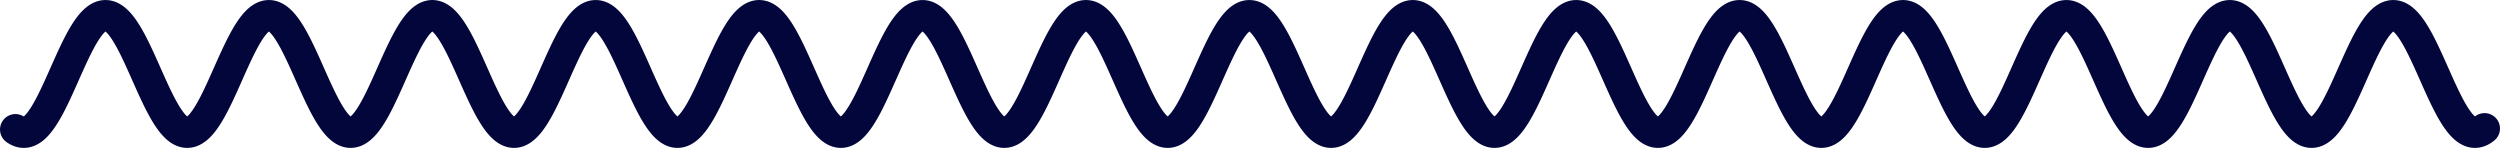
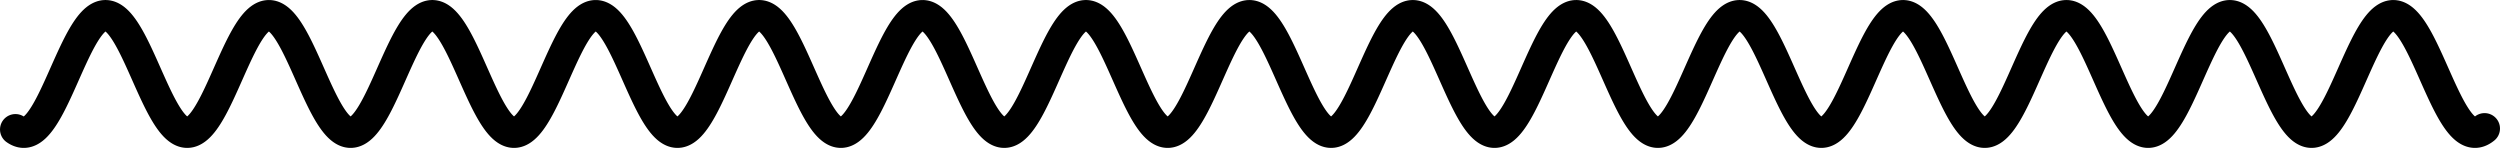
<svg xmlns="http://www.w3.org/2000/svg" version="1.1" viewBox="10.5 356.5 1538 91">
  <defs />
  <g>
-     <path fill="none" stroke="#02063B" paint-order="fill stroke markers" d=" M 20 436.163 L 21 436.806 L 22 437.312 L 23 437.681 L 24 437.91 L 25 437.999 L 26 437.947 L 27 437.755 L 28 437.423 L 29 436.954 L 30 436.347 L 31 435.607 L 32 434.735 L 33 433.735 L 34 432.612 L 35 431.368 L 36 430.011 L 37 428.543 L 38 426.973 L 39 425.304 L 40 423.545 L 41 421.702 L 42 419.781 L 43 417.791 L 44 415.74 L 45 413.635 L 46 411.484 L 47 409.296 L 48 407.08 L 49 404.844 L 50 402.597 L 51 400.348 L 52 398.105 L 53 395.877 L 54 393.673 L 55 391.502 L 56 389.372 L 57 387.291 L 58 385.267 L 59 383.309 L 60 381.424 L 61 379.619 L 62 377.901 L 63 376.278 L 64 374.755 L 65 373.339 L 66 372.034 L 67 370.846 L 68 369.78 L 69 368.84 L 70 368.03 L 71 367.352 L 72 366.809 L 73 366.404 L 74 366.137 L 75 366.011 L 76 366.025 L 77 366.18 L 78 366.475 L 79 366.908 L 80 367.479 L 81 368.184 L 82 369.021 L 83 369.987 L 84 371.078 L 85 372.29 L 86 373.618 L 87 375.057 L 88 376.601 L 89 378.244 L 90 379.979 L 91 381.801 L 92 383.702 L 93 385.674 L 94 387.71 L 95 389.802 L 96 391.941 L 97 394.12 L 98 396.329 L 99 398.561 L 100 400.806 L 101 403.055 L 102 405.301 L 103 407.533 L 104 409.744 L 105 411.925 L 106 414.067 L 107 416.162 L 108 418.202 L 109 420.178 L 110 422.083 L 111 423.91 L 112 425.652 L 113 427.301 L 114 428.851 L 115 430.296 L 116 431.631 L 117 432.85 L 118 433.949 L 119 434.923 L 120 435.768 L 121 436.481 L 122 437.06 L 123 437.502 L 124 437.806 L 125 437.969 L 126 437.992 L 127 437.875 L 128 437.617 L 129 437.22 L 130 436.686 L 131 436.016 L 132 435.214 L 133 434.282 L 134 433.223 L 135 432.043 L 136 430.746 L 137 429.336 L 138 427.819 L 139 426.202 L 140 424.49 L 141 422.69 L 142 420.81 L 143 418.856 L 144 416.836 L 145 414.759 L 146 412.631 L 147 410.462 L 148 408.26 L 149 406.034 L 150 403.791 L 151 401.542 L 152 399.295 L 153 397.058 L 154 394.84 L 155 392.65 L 156 390.497 L 157 388.389 L 158 386.334 L 159 384.34 L 160 382.415 L 161 380.567 L 162 378.802 L 163 377.128 L 164 375.551 L 165 374.077 L 166 372.712 L 167 371.462 L 168 370.331 L 169 369.324 L 170 368.444 L 171 367.695 L 172 367.08 L 173 366.602 L 174 366.261 L 175 366.061 L 176 366 L 177 366.081 L 178 366.301 L 179 366.661 L 180 367.159 L 181 367.793 L 182 368.56 L 183 369.459 L 184 370.484 L 185 371.632 L 186 372.899 L 187 374.279 L 188 375.768 L 189 377.359 L 190 379.047 L 191 380.824 L 192 382.683 L 193 384.619 L 194 386.622 L 195 388.685 L 196 390.8 L 197 392.959 L 198 395.153 L 199 397.373 L 200 399.612 L 201 401.861 L 202 404.109 L 203 406.35 L 204 408.574 L 205 410.771 L 206 412.935 L 207 415.056 L 208 417.126 L 209 419.137 L 210 421.081 L 211 422.95 L 212 424.738 L 213 426.437 L 214 428.04 L 215 429.542 L 216 430.936 L 217 432.217 L 218 433.381 L 219 434.421 L 220 435.335 L 221 436.119 L 222 436.77 L 223 437.285 L 224 437.662 L 225 437.9 L 226 437.997 L 227 437.954 L 228 437.771 L 229 437.448 L 230 436.987 L 231 436.389 L 232 435.656 L 233 434.792 L 234 433.801 L 235 432.685 L 236 431.449 L 237 430.098 L 238 428.637 L 239 427.073 L 240 425.41 L 241 423.656 L 242 421.818 L 243 419.902 L 244 417.916 L 245 415.868 L 246 413.766 L 247 411.618 L 248 409.433 L 249 407.218 L 250 404.983 L 251 402.737 L 252 400.487 L 253 398.244 L 254 396.015 L 255 393.809 L 256 391.635 L 257 389.502 L 258 387.418 L 259 385.391 L 260 383.428 L 261 381.538 L 262 379.728 L 263 378.005 L 264 376.376 L 265 374.846 L 266 373.423 L 267 372.111 L 268 370.916 L 269 369.843 L 270 368.895 L 271 368.076 L 272 367.39 L 273 366.839 L 274 366.425 L 275 366.15 L 276 366.015 L 277 366.02 L 278 366.167 L 279 366.453 L 280 366.877 L 281 367.439 L 282 368.136 L 283 368.966 L 284 369.924 L 285 371.007 L 286 372.212 L 287 373.533 L 288 374.964 L 289 376.502 L 290 378.139 L 291 379.869 L 292 381.686 L 293 383.582 L 294 385.55 L 295 387.582 L 296 389.671 L 297 391.807 L 298 393.984 L 299 396.191 L 300 398.422 L 301 400.666 L 302 402.916 L 303 405.162 L 304 407.396 L 305 409.608 L 306 411.791 L 307 413.936 L 308 416.034 L 309 418.077 L 310 420.058 L 311 421.967 L 312 423.799 L 313 425.546 L 314 427.201 L 315 428.758 L 316 430.21 L 317 431.552 L 318 432.778 L 319 433.884 L 320 434.866 L 321 435.719 L 322 436.441 L 323 437.028 L 324 437.479 L 325 437.791 L 326 437.963 L 327 437.995 L 328 437.886 L 329 437.637 L 330 437.249 L 331 436.723 L 332 436.062 L 333 435.267 L 334 434.343 L 335 433.292 L 336 432.12 L 337 430.829 L 338 429.426 L 339 427.916 L 340 426.305 L 341 424.599 L 342 422.804 L 343 420.929 L 344 418.979 L 345 416.963 L 346 414.889 L 347 412.764 L 348 410.597 L 349 408.397 L 350 406.172 L 351 403.93 L 352 401.681 L 353 399.434 L 354 397.196 L 355 394.977 L 356 392.785 L 357 390.629 L 358 388.518 L 359 386.46 L 360 384.462 L 361 382.532 L 362 380.679 L 363 378.909 L 364 377.229 L 365 375.646 L 366 374.165 L 367 372.794 L 368 371.536 L 369 370.397 L 370 369.382 L 371 368.494 L 372 367.737 L 373 367.114 L 374 366.627 L 375 366.278 L 376 366.069 L 377 366 L 378 366.072 L 379 366.283 L 380 366.635 L 381 367.124 L 382 367.75 L 383 368.509 L 384 369.399 L 385 370.417 L 386 371.557 L 387 372.817 L 388 374.191 L 389 375.673 L 390 377.258 L 391 378.939 L 392 380.711 L 393 382.566 L 394 384.497 L 395 386.496 L 396 388.555 L 397 390.667 L 398 392.824 L 399 395.016 L 400 397.235 L 401 399.473 L 402 401.721 L 403 403.97 L 404 406.212 L 405 408.437 L 406 410.636 L 407 412.802 L 408 414.926 L 409 416.999 L 410 419.014 L 411 420.963 L 412 422.837 L 413 424.63 L 414 426.334 L 415 427.944 L 416 429.452 L 417 430.853 L 418 432.141 L 419 433.312 L 420 434.36 L 421 435.283 L 422 436.075 L 423 436.734 L 424 437.257 L 425 437.643 L 426 437.889 L 427 437.995 L 428 437.961 L 429 437.787 L 430 437.472 L 431 437.019 L 432 436.43 L 433 435.705 L 434 434.85 L 435 433.866 L 436 432.757 L 437 431.529 L 438 430.185 L 439 428.731 L 440 427.173 L 441 425.516 L 442 423.768 L 443 421.934 L 444 420.023 L 445 418.041 L 446 415.997 L 447 413.898 L 448 411.753 L 449 409.569 L 450 407.356 L 451 405.122 L 452 402.876 L 453 400.626 L 454 398.382 L 455 396.152 L 456 393.945 L 457 391.769 L 458 389.633 L 459 387.546 L 460 385.514 L 461 383.548 L 462 381.653 L 463 379.838 L 464 378.109 L 465 376.474 L 466 374.938 L 467 373.508 L 468 372.189 L 469 370.987 L 470 369.906 L 471 368.95 L 472 368.123 L 473 367.428 L 474 366.869 L 475 366.446 L 476 366.163 L 477 366.019 L 478 366.016 L 479 366.153 L 480 366.431 L 481 366.847 L 482 367.401 L 483 368.089 L 484 368.91 L 485 369.861 L 486 370.937 L 487 372.134 L 488 373.447 L 489 374.873 L 490 376.404 L 491 378.035 L 492 379.76 L 493 381.571 L 494 383.463 L 495 385.426 L 496 387.455 L 497 389.54 L 498 391.674 L 499 393.848 L 500 396.054 L 501 398.283 L 502 400.527 L 503 402.777 L 504 405.023 L 505 407.258 L 506 409.472 L 507 411.657 L 508 413.804 L 509 415.905 L 510 417.952 L 511 419.937 L 512 421.851 L 513 423.688 L 514 425.441 L 515 427.102 L 516 428.664 L 517 430.123 L 518 431.472 L 519 432.705 L 520 433.819 L 521 434.809 L 522 435.67 L 523 436.4 L 524 436.996 L 525 437.455 L 526 437.776 L 527 437.956 L 528 437.997 L 529 437.897 L 530 437.656 L 531 437.277 L 532 436.76 L 533 436.106 L 534 435.32 L 535 434.404 L 536 433.361 L 537 432.196 L 538 430.912 L 539 429.516 L 540 428.013 L 541 426.407 L 542 424.707 L 543 422.918 L 544 421.047 L 545 419.102 L 546 417.09 L 547 415.019 L 548 412.897 L 549 410.733 L 550 408.534 L 551 406.31 L 552 404.07 L 553 401.821 L 554 399.573 L 555 397.334 L 556 395.113 L 557 392.92 L 558 390.762 L 559 388.648 L 560 386.585 L 561 384.584 L 562 382.65 L 563 380.791 L 564 379.016 L 565 377.33 L 566 375.741 L 567 374.254 L 568 372.875 L 569 371.611 L 570 370.464 L 571 369.441 L 572 368.546 L 573 367.78 L 574 367.149 L 575 366.653 L 576 366.296 L 577 366.078 L 578 366 L 579 366.063 L 580 366.266 L 581 366.609 L 582 367.09 L 583 367.707 L 584 368.458 L 585 369.34 L 586 370.35 L 587 371.483 L 588 372.736 L 589 374.102 L 590 375.578 L 591 377.157 L 592 378.833 L 593 380.599 L 594 382.449 L 595 384.375 L 596 386.37 L 597 388.426 L 598 390.535 L 599 392.689 L 600 394.879 L 601 397.097 L 602 399.334 L 603 401.582 L 604 403.831 L 605 406.073 L 606 408.299 L 607 410.501 L 608 412.669 L 609 414.796 L 610 416.873 L 611 418.891 L 612 420.844 L 613 422.723 L 614 424.521 L 615 426.231 L 616 427.847 L 617 429.362 L 618 430.77 L 619 432.065 L 620 433.243 L 621 434.299 L 622 435.229 L 623 436.029 L 624 436.697 L 625 437.228 L 626 437.623 L 627 437.878 L 628 437.993 L 629 437.967 L 630 437.801 L 631 437.496 L 632 437.051 L 633 436.47 L 634 435.754 L 635 434.906 L 636 433.93 L 637 432.829 L 638 431.608 L 639 430.271 L 640 428.824 L 641 427.272 L 642 425.621 L 643 423.878 L 644 422.05 L 645 420.143 L 646 418.166 L 647 416.125 L 648 414.029 L 649 411.887 L 650 409.705 L 651 407.494 L 652 405.261 L 653 403.015 L 654 400.766 L 655 398.521 L 656 396.29 L 657 394.081 L 658 391.903 L 659 389.764 L 660 387.673 L 661 385.638 L 662 383.668 L 663 381.768 L 664 379.948 L 665 378.214 L 666 376.572 L 667 375.03 L 668 373.593 L 669 372.268 L 670 371.058 L 671 369.969 L 672 369.005 L 673 368.17 L 674 367.467 L 675 366.899 L 676 366.468 L 677 366.176 L 678 366.024 L 679 366.012 L 680 366.141 L 681 366.41 L 682 366.817 L 683 367.362 L 684 368.043 L 685 368.856 L 686 369.798 L 687 370.866 L 688 372.056 L 689 373.363 L 690 374.781 L 691 376.306 L 692 377.931 L 693 379.65 L 694 381.457 L 695 383.343 L 696 385.303 L 697 387.327 L 698 389.409 L 699 391.54 L 700 393.712 L 701 395.917 L 702 398.145 L 703 400.388 L 704 402.637 L 705 404.884 L 706 407.12 L 707 409.336 L 708 411.523 L 709 413.672 L 710 415.777 L 711 417.827 L 712 419.816 L 713 421.735 L 714 423.577 L 715 425.335 L 716 427.001 L 717 428.57 L 718 430.036 L 719 431.392 L 720 432.633 L 721 433.754 L 722 434.751 L 723 435.621 L 724 436.359 L 725 436.963 L 726 437.431 L 727 437.76 L 728 437.949 L 729 437.998 L 730 437.907 L 731 437.675 L 732 437.304 L 733 436.796 L 734 436.151 L 735 435.373 L 736 434.464 L 737 433.429 L 738 432.271 L 739 430.995 L 740 429.606 L 741 428.109 L 742 426.51 L 743 424.815 L 744 423.031 L 745 421.165 L 746 419.224 L 747 417.216 L 748 415.149 L 749 413.03 L 750 410.868 L 751 408.671 L 752 406.449 L 753 404.209 L 754 401.96 L 755 399.712 L 756 397.472 L 757 395.25 L 758 393.055 L 759 390.894 L 760 388.777 L 761 386.711 L 762 384.706 L 763 382.767 L 764 380.904 L 765 379.123 L 766 377.432 L 767 375.836 L 768 374.343 L 769 372.957 L 770 371.685 L 771 370.532 L 772 369.501 L 773 368.597 L 774 367.824 L 775 367.184 L 776 366.68 L 777 366.314 L 778 366.087 L 779 366.001 L 780 366.055 L 781 366.25 L 782 366.584 L 783 367.056 L 784 367.665 L 785 368.408 L 786 369.282 L 787 370.284 L 788 371.41 L 789 372.655 L 790 374.014 L 791 375.484 L 792 377.056 L 793 378.726 L 794 380.487 L 795 382.332 L 796 384.254 L 797 386.245 L 798 388.297 L 799 390.403 L 800 392.555 L 801 394.743 L 802 396.959 L 803 399.195 L 804 401.443 L 805 403.692 L 806 405.935 L 807 408.162 L 808 410.365 L 809 412.536 L 810 414.666 L 811 416.746 L 812 418.768 L 813 420.725 L 814 422.609 L 815 424.412 L 816 426.128 L 817 427.75 L 818 429.271 L 819 430.686 L 820 431.988 L 821 433.174 L 822 434.237 L 823 435.175 L 824 435.984 L 825 436.659 L 826 437.199 L 827 437.602 L 828 437.866 L 829 437.99 L 830 437.973 L 831 437.816 L 832 437.519 L 833 437.083 L 834 436.51 L 835 435.802 L 836 434.963 L 837 433.994 L 838 432.901 L 839 431.687 L 840 430.357 L 841 428.917 L 842 427.371 L 843 425.726 L 844 423.989 L 845 422.166 L 846 420.264 L 847 418.29 L 848 416.253 L 849 414.161 L 850 412.021 L 851 409.841 L 852 407.631 L 853 405.4 L 854 403.155 L 855 400.905 L 856 398.66 L 857 396.427 L 858 394.217 L 859 392.036 L 860 389.895 L 861 387.801 L 862 385.763 L 863 383.788 L 864 381.884 L 865 380.058 L 866 378.318 L 867 376.671 L 868 375.123 L 869 373.679 L 870 372.346 L 871 371.129 L 872 370.033 L 873 369.061 L 874 368.218 L 875 367.507 L 876 366.931 L 877 366.491 L 878 366.19 L 879 366.029 L 880 366.009 L 881 366.129 L 882 366.389 L 883 366.788 L 884 367.325 L 885 367.997 L 886 368.802 L 887 369.736 L 888 370.797 L 889 371.979 L 890 373.279 L 891 374.69 L 892 376.209 L 893 377.828 L 894 379.541 L 895 381.342 L 896 383.224 L 897 385.179 L 898 387.2 L 899 389.279 L 900 391.407 L 901 393.577 L 902 395.779 L 903 398.006 L 904 400.249 L 905 402.498 L 906 404.745 L 907 406.982 L 908 409.199 L 909 411.388 L 910 413.541 L 911 415.648 L 912 417.702 L 913 419.695 L 914 421.618 L 915 423.465 L 916 425.228 L 917 426.901 L 918 428.476 L 919 429.948 L 920 431.311 L 921 432.559 L 922 433.688 L 923 434.693 L 924 435.571 L 925 436.317 L 926 436.93 L 927 437.406 L 928 437.743 L 929 437.942 L 930 437.999 L 931 437.917 L 932 437.694 L 933 437.331 L 934 436.831 L 935 436.195 L 936 435.425 L 937 434.524 L 938 433.497 L 939 432.347 L 940 431.078 L 941 429.695 L 942 428.205 L 943 426.612 L 944 424.923 L 945 423.144 L 946 421.283 L 947 419.346 L 948 417.342 L 949 415.278 L 950 413.162 L 951 411.003 L 952 408.808 L 953 406.587 L 954 404.348 L 955 402.099 L 956 399.851 L 957 397.61 L 958 395.387 L 959 393.19 L 960 391.027 L 961 388.907 L 962 386.838 L 963 384.828 L 964 382.885 L 965 381.017 L 966 379.231 L 967 377.534 L 968 375.932 L 969 374.432 L 970 373.04 L 971 371.761 L 972 370.6 L 973 369.561 L 974 368.65 L 975 367.868 L 976 367.22 L 977 366.707 L 978 366.333 L 979 366.097 L 980 366.002 L 981 366.048 L 982 366.233 L 983 366.559 L 984 367.023 L 985 367.623 L 986 368.358 L 987 369.224 L 988 370.218 L 989 371.336 L 990 372.574 L 991 373.927 L 992 375.389 L 993 376.956 L 994 378.62 L 995 380.375 L 996 382.215 L 997 384.133 L 998 386.119 L 999 388.168 L 1000 390.271 L 1001 392.42 L 1002 394.606 L 1003 396.821 L 1004 399.057 L 1005 401.303 L 1006 403.553 L 1007 405.796 L 1008 408.025 L 1009 410.23 L 1010 412.403 L 1011 414.535 L 1012 416.618 L 1013 418.645 L 1014 420.606 L 1015 422.495 L 1016 424.303 L 1017 426.025 L 1018 427.652 L 1019 429.18 L 1020 430.601 L 1021 431.911 L 1022 433.104 L 1023 434.175 L 1024 435.121 L 1025 435.937 L 1026 436.621 L 1027 437.17 L 1028 437.581 L 1029 437.854 L 1030 437.986 L 1031 437.978 L 1032 437.83 L 1033 437.541 L 1034 437.114 L 1035 436.549 L 1036 435.85 L 1037 435.018 L 1038 434.058 L 1039 432.972 L 1040 431.766 L 1041 430.443 L 1042 429.009 L 1043 427.47 L 1044 425.831 L 1045 424.099 L 1046 422.281 L 1047 420.384 L 1048 418.414 L 1049 416.381 L 1050 414.292 L 1051 412.154 L 1052 409.977 L 1053 407.769 L 1054 405.538 L 1055 403.294 L 1056 401.044 L 1057 398.798 L 1058 396.565 L 1059 394.353 L 1060 392.17 L 1061 390.027 L 1062 387.929 L 1063 385.887 L 1064 383.908 L 1065 381.999 L 1066 380.169 L 1067 378.423 L 1068 376.77 L 1069 375.216 L 1070 373.765 L 1071 372.426 L 1072 371.201 L 1073 370.097 L 1074 369.118 L 1075 368.267 L 1076 367.547 L 1077 366.962 L 1078 366.514 L 1079 366.205 L 1080 366.035 L 1081 366.006 L 1082 366.117 L 1083 366.369 L 1084 366.759 L 1085 367.288 L 1086 367.951 L 1087 368.748 L 1088 369.675 L 1089 370.727 L 1090 371.902 L 1091 373.195 L 1092 374.6 L 1093 376.112 L 1094 377.725 L 1095 379.432 L 1096 381.228 L 1097 383.105 L 1098 385.056 L 1099 387.073 L 1100 389.149 L 1101 391.274 L 1102 393.441 L 1103 395.642 L 1104 397.868 L 1105 400.109 L 1106 402.359 L 1107 404.606 L 1108 406.844 L 1109 409.063 L 1110 411.254 L 1111 413.408 L 1112 415.519 L 1113 417.576 L 1114 419.573 L 1115 421.501 L 1116 423.353 L 1117 425.122 L 1118 426.8 L 1119 428.382 L 1120 429.86 L 1121 431.23 L 1122 432.485 L 1123 433.622 L 1124 434.635 L 1125 435.52 L 1126 436.275 L 1127 436.896 L 1128 437.38 L 1129 437.727 L 1130 437.933 L 1131 438 L 1132 437.926 L 1133 437.712 L 1134 437.358 L 1135 436.866 L 1136 436.238 L 1137 435.476 L 1138 434.584 L 1139 433.564 L 1140 432.421 L 1141 431.16 L 1142 429.784 L 1143 428.3 L 1144 426.713 L 1145 425.03 L 1146 423.257 L 1147 421.4 L 1148 419.468 L 1149 417.468 L 1150 415.408 L 1151 413.295 L 1152 411.138 L 1153 408.945 L 1154 406.725 L 1155 404.487 L 1156 402.239 L 1157 399.99 L 1158 397.749 L 1159 395.524 L 1160 393.325 L 1161 391.16 L 1162 389.037 L 1163 386.964 L 1164 384.951 L 1165 383.003 L 1166 381.131 L 1167 379.339 L 1168 377.636 L 1169 376.028 L 1170 374.522 L 1171 373.123 L 1172 371.837 L 1173 370.668 L 1174 369.622 L 1175 368.702 L 1176 367.913 L 1177 367.256 L 1178 366.735 L 1179 366.352 L 1180 366.108 L 1181 366.004 L 1182 366.041 L 1183 366.218 L 1184 366.535 L 1185 366.99 L 1186 367.582 L 1187 368.309 L 1188 369.167 L 1189 370.153 L 1190 371.264 L 1191 372.494 L 1192 373.84 L 1193 375.296 L 1194 376.856 L 1195 378.514 L 1196 380.264 L 1197 382.099 L 1198 384.012 L 1199 385.995 L 1200 388.04 L 1201 390.14 L 1202 392.286 L 1203 394.47 L 1204 396.683 L 1205 398.918 L 1206 401.164 L 1207 403.414 L 1208 405.658 L 1209 407.887 L 1210 410.094 L 1211 412.269 L 1212 414.404 L 1213 416.491 L 1214 418.521 L 1215 420.487 L 1216 422.38 L 1217 424.194 L 1218 425.921 L 1219 427.554 L 1220 429.088 L 1221 430.516 L 1222 431.833 L 1223 433.033 L 1224 434.112 L 1225 435.066 L 1226 435.891 L 1227 436.583 L 1228 437.14 L 1229 437.56 L 1230 437.841 L 1231 437.982 L 1232 437.983 L 1233 437.843 L 1234 437.563 L 1235 437.144 L 1236 436.588 L 1237 435.897 L 1238 435.074 L 1239 434.121 L 1240 433.043 L 1241 431.844 L 1242 430.528 L 1243 429.101 L 1244 427.568 L 1245 425.935 L 1246 424.209 L 1247 422.396 L 1248 420.503 L 1249 418.538 L 1250 416.509 L 1251 414.423 L 1252 412.288 L 1253 410.113 L 1254 407.907 L 1255 405.677 L 1256 403.433 L 1257 401.183 L 1258 398.937 L 1259 396.703 L 1260 394.489 L 1261 392.305 L 1262 390.158 L 1263 388.058 L 1264 386.012 L 1265 384.029 L 1266 382.115 L 1267 380.28 L 1268 378.529 L 1269 376.87 L 1270 375.309 L 1271 373.852 L 1272 372.505 L 1273 371.274 L 1274 370.162 L 1275 369.175 L 1276 368.315 L 1277 367.588 L 1278 366.995 L 1279 366.538 L 1280 366.22 L 1281 366.042 L 1282 366.004 L 1283 366.106 L 1284 366.349 L 1285 366.731 L 1286 367.251 L 1287 367.906 L 1288 368.695 L 1289 369.614 L 1290 370.659 L 1291 371.826 L 1292 373.111 L 1293 374.51 L 1294 376.015 L 1295 377.622 L 1296 379.324 L 1297 381.115 L 1298 382.987 L 1299 384.933 L 1300 386.947 L 1301 389.018 L 1302 391.141 L 1303 393.306 L 1304 395.505 L 1305 397.729 L 1306 399.97 L 1307 402.219 L 1308 404.467 L 1309 406.706 L 1310 408.926 L 1311 411.119 L 1312 413.276 L 1313 415.39 L 1314 417.451 L 1315 419.451 L 1316 421.384 L 1317 423.241 L 1318 425.015 L 1319 426.699 L 1320 428.287 L 1321 429.772 L 1322 431.148 L 1323 432.411 L 1324 433.555 L 1325 434.576 L 1326 435.469 L 1327 436.232 L 1328 436.861 L 1329 437.354 L 1330 437.709 L 1331 437.925 L 1332 438 L 1333 437.935 L 1334 437.729 L 1335 437.384 L 1336 436.9 L 1337 436.281 L 1338 435.527 L 1339 434.643 L 1340 433.631 L 1341 432.496 L 1342 431.241 L 1343 429.872 L 1344 428.395 L 1345 426.814 L 1346 425.137 L 1347 423.369 L 1348 421.518 L 1349 419.59 L 1350 417.594 L 1351 415.537 L 1352 413.427 L 1353 411.272 L 1354 409.082 L 1355 406.863 L 1356 404.626 L 1357 402.378 L 1358 400.129 L 1359 397.887 L 1360 395.661 L 1361 393.46 L 1362 391.293 L 1363 389.167 L 1364 387.091 L 1365 385.073 L 1366 383.122 L 1367 381.244 L 1368 379.448 L 1369 377.739 L 1370 376.125 L 1371 374.612 L 1372 373.206 L 1373 371.913 L 1374 370.737 L 1375 369.683 L 1376 368.755 L 1377 367.958 L 1378 367.293 L 1379 366.763 L 1380 366.372 L 1381 366.119 L 1382 366.006 L 1383 366.034 L 1384 366.203 L 1385 366.511 L 1386 366.958 L 1387 367.542 L 1388 368.26 L 1389 369.11 L 1390 370.088 L 1391 371.191 L 1392 372.415 L 1393 373.753 L 1394 375.203 L 1395 376.756 L 1396 378.409 L 1397 380.153 L 1398 381.983 L 1399 383.891 L 1400 385.87 L 1401 387.912 L 1402 390.008 L 1403 392.152 L 1404 394.334 L 1405 396.546 L 1406 398.779 L 1407 401.025 L 1408 403.274 L 1409 405.519 L 1410 407.75 L 1411 409.958 L 1412 412.136 L 1413 414.273 L 1414 416.363 L 1415 418.397 L 1416 420.367 L 1417 422.265 L 1418 424.084 L 1419 425.816 L 1420 427.456 L 1421 428.996 L 1422 430.431 L 1423 431.755 L 1424 432.962 L 1425 434.049 L 1426 435.011 L 1427 435.843 L 1428 436.544 L 1429 437.109 L 1430 437.538 L 1431 437.828 L 1432 437.977 L 1433 437.987 L 1434 437.856 L 1435 437.584 L 1436 437.174 L 1437 436.627 L 1438 435.944 L 1439 435.129 L 1440 434.184 L 1441 433.114 L 1442 431.922 L 1443 430.613 L 1444 429.193 L 1445 427.666 L 1446 426.039 L 1447 424.318 L 1448 422.511 L 1449 420.623 L 1450 418.662 L 1451 416.636 L 1452 414.553 L 1453 412.421 L 1454 410.249 L 1455 408.044 L 1456 405.816 L 1457 403.572 L 1458 401.323 L 1459 399.076 L 1460 396.841 L 1461 394.625 L 1462 392.439 L 1463 390.29 L 1464 388.186 L 1465 386.137 L 1466 384.149 L 1467 382.232 L 1468 380.391 L 1469 378.635 L 1470 376.97 L 1471 375.403 L 1472 373.939 L 1473 372.585 L 1474 371.346 L 1475 370.227 L 1476 369.232 L 1477 368.365 L 1478 367.629 L 1479 367.027 L 1480 366.562 L 1481 366.236 L 1482 366.049 L 1483 366.002 L 1484 366.096 L 1485 366.33 L 1486 366.703 L 1487 367.215 L 1488 367.862 L 1489 368.642 L 1490 369.553 L 1491 370.59 L 1492 371.75 L 1493 373.028 L 1494 374.42 L 1495 375.919 L 1496 377.52 L 1497 379.216 L 1498 381.001 L 1499 382.869 L 1500 384.811 L 1501 386.82 L 1502 388.889 L 1503 391.008 L 1504 393.171 L 1505 395.368 L 1506 397.591 L 1507 399.831 L 1508 402.08 L 1509 404.328 L 1510 406.568 L 1511 408.789 L 1512 410.984 L 1513 413.144 L 1514 415.26 L 1515 417.325 L 1516 419.329 L 1517 421.266 L 1518 423.128 L 1519 424.908 L 1520 426.597 L 1521 428.191 L 1522 429.683 L 1523 431.066 L 1524 432.336 L 1525 433.488 L 1526 434.516 L 1527 435.418 L 1528 436.189 L 1529 436.826 L 1530 437.328 L 1531 437.691 L 1532 437.915 L 1533 437.999 L 1534 437.943 L 1535 437.746 L 1536 437.409 L 1537 436.934 L 1538 436.323 L 1539 435.578" stroke-linecap="round" stroke-linejoin="round" stroke-miterlimit="10" stroke-width="19" />
+     <path fill="none" stroke="#000" paint-order="fill stroke markers" d=" M 20 436.163 L 21 436.806 L 22 437.312 L 23 437.681 L 24 437.91 L 25 437.999 L 26 437.947 L 27 437.755 L 28 437.423 L 29 436.954 L 30 436.347 L 31 435.607 L 32 434.735 L 33 433.735 L 34 432.612 L 35 431.368 L 36 430.011 L 37 428.543 L 38 426.973 L 39 425.304 L 40 423.545 L 41 421.702 L 42 419.781 L 43 417.791 L 44 415.74 L 45 413.635 L 46 411.484 L 47 409.296 L 48 407.08 L 49 404.844 L 50 402.597 L 51 400.348 L 52 398.105 L 53 395.877 L 54 393.673 L 55 391.502 L 56 389.372 L 57 387.291 L 58 385.267 L 59 383.309 L 60 381.424 L 61 379.619 L 62 377.901 L 63 376.278 L 64 374.755 L 65 373.339 L 66 372.034 L 67 370.846 L 68 369.78 L 69 368.84 L 70 368.03 L 71 367.352 L 72 366.809 L 73 366.404 L 74 366.137 L 75 366.011 L 76 366.025 L 77 366.18 L 78 366.475 L 79 366.908 L 80 367.479 L 81 368.184 L 82 369.021 L 83 369.987 L 84 371.078 L 85 372.29 L 86 373.618 L 87 375.057 L 88 376.601 L 89 378.244 L 90 379.979 L 91 381.801 L 92 383.702 L 93 385.674 L 94 387.71 L 95 389.802 L 96 391.941 L 97 394.12 L 98 396.329 L 99 398.561 L 100 400.806 L 101 403.055 L 102 405.301 L 103 407.533 L 104 409.744 L 105 411.925 L 106 414.067 L 107 416.162 L 108 418.202 L 109 420.178 L 110 422.083 L 111 423.91 L 112 425.652 L 113 427.301 L 114 428.851 L 115 430.296 L 116 431.631 L 117 432.85 L 118 433.949 L 119 434.923 L 120 435.768 L 121 436.481 L 122 437.06 L 123 437.502 L 124 437.806 L 125 437.969 L 126 437.992 L 127 437.875 L 128 437.617 L 129 437.22 L 130 436.686 L 131 436.016 L 132 435.214 L 133 434.282 L 134 433.223 L 135 432.043 L 136 430.746 L 137 429.336 L 138 427.819 L 139 426.202 L 140 424.49 L 141 422.69 L 142 420.81 L 143 418.856 L 144 416.836 L 145 414.759 L 146 412.631 L 147 410.462 L 148 408.26 L 149 406.034 L 150 403.791 L 151 401.542 L 152 399.295 L 153 397.058 L 154 394.84 L 155 392.65 L 156 390.497 L 157 388.389 L 158 386.334 L 159 384.34 L 160 382.415 L 161 380.567 L 162 378.802 L 163 377.128 L 164 375.551 L 165 374.077 L 166 372.712 L 167 371.462 L 168 370.331 L 169 369.324 L 170 368.444 L 171 367.695 L 172 367.08 L 173 366.602 L 174 366.261 L 175 366.061 L 176 366 L 177 366.081 L 178 366.301 L 179 366.661 L 180 367.159 L 181 367.793 L 182 368.56 L 183 369.459 L 184 370.484 L 185 371.632 L 186 372.899 L 187 374.279 L 188 375.768 L 189 377.359 L 190 379.047 L 191 380.824 L 192 382.683 L 193 384.619 L 194 386.622 L 195 388.685 L 196 390.8 L 197 392.959 L 198 395.153 L 199 397.373 L 200 399.612 L 201 401.861 L 202 404.109 L 203 406.35 L 204 408.574 L 205 410.771 L 206 412.935 L 207 415.056 L 208 417.126 L 209 419.137 L 210 421.081 L 211 422.95 L 212 424.738 L 213 426.437 L 214 428.04 L 215 429.542 L 216 430.936 L 217 432.217 L 218 433.381 L 219 434.421 L 220 435.335 L 221 436.119 L 222 436.77 L 223 437.285 L 224 437.662 L 225 437.9 L 226 437.997 L 227 437.954 L 228 437.771 L 229 437.448 L 230 436.987 L 231 436.389 L 232 435.656 L 233 434.792 L 234 433.801 L 235 432.685 L 236 431.449 L 237 430.098 L 238 428.637 L 239 427.073 L 240 425.41 L 241 423.656 L 242 421.818 L 243 419.902 L 244 417.916 L 245 415.868 L 246 413.766 L 247 411.618 L 248 409.433 L 249 407.218 L 250 404.983 L 251 402.737 L 252 400.487 L 253 398.244 L 254 396.015 L 255 393.809 L 256 391.635 L 257 389.502 L 258 387.418 L 259 385.391 L 260 383.428 L 261 381.538 L 262 379.728 L 263 378.005 L 264 376.376 L 265 374.846 L 266 373.423 L 267 372.111 L 268 370.916 L 269 369.843 L 270 368.895 L 271 368.076 L 272 367.39 L 273 366.839 L 274 366.425 L 275 366.15 L 276 366.015 L 277 366.02 L 278 366.167 L 279 366.453 L 280 366.877 L 281 367.439 L 282 368.136 L 283 368.966 L 284 369.924 L 285 371.007 L 286 372.212 L 287 373.533 L 288 374.964 L 289 376.502 L 290 378.139 L 291 379.869 L 292 381.686 L 293 383.582 L 294 385.55 L 295 387.582 L 296 389.671 L 297 391.807 L 298 393.984 L 299 396.191 L 300 398.422 L 301 400.666 L 302 402.916 L 303 405.162 L 304 407.396 L 305 409.608 L 306 411.791 L 307 413.936 L 308 416.034 L 309 418.077 L 310 420.058 L 311 421.967 L 312 423.799 L 313 425.546 L 314 427.201 L 315 428.758 L 316 430.21 L 317 431.552 L 318 432.778 L 319 433.884 L 320 434.866 L 321 435.719 L 322 436.441 L 323 437.028 L 324 437.479 L 325 437.791 L 326 437.963 L 327 437.995 L 328 437.886 L 329 437.637 L 330 437.249 L 331 436.723 L 332 436.062 L 333 435.267 L 334 434.343 L 335 433.292 L 336 432.12 L 337 430.829 L 338 429.426 L 339 427.916 L 340 426.305 L 341 424.599 L 342 422.804 L 343 420.929 L 344 418.979 L 345 416.963 L 346 414.889 L 347 412.764 L 348 410.597 L 349 408.397 L 350 406.172 L 351 403.93 L 352 401.681 L 353 399.434 L 354 397.196 L 355 394.977 L 356 392.785 L 357 390.629 L 358 388.518 L 359 386.46 L 360 384.462 L 361 382.532 L 362 380.679 L 363 378.909 L 364 377.229 L 365 375.646 L 366 374.165 L 367 372.794 L 368 371.536 L 369 370.397 L 370 369.382 L 371 368.494 L 372 367.737 L 373 367.114 L 374 366.627 L 375 366.278 L 376 366.069 L 377 366 L 378 366.072 L 379 366.283 L 380 366.635 L 381 367.124 L 382 367.75 L 383 368.509 L 384 369.399 L 385 370.417 L 386 371.557 L 387 372.817 L 388 374.191 L 389 375.673 L 390 377.258 L 391 378.939 L 392 380.711 L 393 382.566 L 394 384.497 L 395 386.496 L 396 388.555 L 397 390.667 L 398 392.824 L 399 395.016 L 400 397.235 L 401 399.473 L 402 401.721 L 403 403.97 L 404 406.212 L 405 408.437 L 406 410.636 L 407 412.802 L 408 414.926 L 409 416.999 L 410 419.014 L 411 420.963 L 412 422.837 L 413 424.63 L 414 426.334 L 415 427.944 L 416 429.452 L 417 430.853 L 418 432.141 L 419 433.312 L 420 434.36 L 421 435.283 L 422 436.075 L 423 436.734 L 424 437.257 L 425 437.643 L 426 437.889 L 427 437.995 L 428 437.961 L 429 437.787 L 430 437.472 L 431 437.019 L 432 436.43 L 433 435.705 L 434 434.85 L 435 433.866 L 436 432.757 L 437 431.529 L 438 430.185 L 439 428.731 L 440 427.173 L 441 425.516 L 442 423.768 L 443 421.934 L 444 420.023 L 445 418.041 L 446 415.997 L 447 413.898 L 448 411.753 L 449 409.569 L 450 407.356 L 451 405.122 L 452 402.876 L 453 400.626 L 454 398.382 L 455 396.152 L 456 393.945 L 457 391.769 L 458 389.633 L 459 387.546 L 460 385.514 L 461 383.548 L 462 381.653 L 463 379.838 L 464 378.109 L 465 376.474 L 466 374.938 L 467 373.508 L 468 372.189 L 469 370.987 L 470 369.906 L 471 368.95 L 472 368.123 L 473 367.428 L 474 366.869 L 475 366.446 L 476 366.163 L 477 366.019 L 478 366.016 L 479 366.153 L 480 366.431 L 481 366.847 L 482 367.401 L 483 368.089 L 484 368.91 L 485 369.861 L 486 370.937 L 487 372.134 L 488 373.447 L 489 374.873 L 490 376.404 L 491 378.035 L 492 379.76 L 493 381.571 L 494 383.463 L 495 385.426 L 496 387.455 L 497 389.54 L 498 391.674 L 499 393.848 L 500 396.054 L 501 398.283 L 502 400.527 L 503 402.777 L 504 405.023 L 505 407.258 L 506 409.472 L 507 411.657 L 508 413.804 L 509 415.905 L 510 417.952 L 511 419.937 L 512 421.851 L 513 423.688 L 514 425.441 L 515 427.102 L 516 428.664 L 517 430.123 L 518 431.472 L 519 432.705 L 520 433.819 L 521 434.809 L 522 435.67 L 523 436.4 L 524 436.996 L 525 437.455 L 526 437.776 L 527 437.956 L 528 437.997 L 529 437.897 L 530 437.656 L 531 437.277 L 532 436.76 L 533 436.106 L 534 435.32 L 535 434.404 L 536 433.361 L 537 432.196 L 538 430.912 L 539 429.516 L 540 428.013 L 541 426.407 L 542 424.707 L 543 422.918 L 544 421.047 L 545 419.102 L 546 417.09 L 547 415.019 L 548 412.897 L 549 410.733 L 550 408.534 L 551 406.31 L 552 404.07 L 553 401.821 L 554 399.573 L 555 397.334 L 556 395.113 L 557 392.92 L 558 390.762 L 559 388.648 L 560 386.585 L 561 384.584 L 562 382.65 L 563 380.791 L 564 379.016 L 565 377.33 L 566 375.741 L 567 374.254 L 568 372.875 L 569 371.611 L 570 370.464 L 571 369.441 L 572 368.546 L 573 367.78 L 574 367.149 L 575 366.653 L 576 366.296 L 577 366.078 L 578 366 L 579 366.063 L 580 366.266 L 581 366.609 L 582 367.09 L 583 367.707 L 584 368.458 L 585 369.34 L 586 370.35 L 587 371.483 L 588 372.736 L 589 374.102 L 590 375.578 L 591 377.157 L 592 378.833 L 593 380.599 L 594 382.449 L 595 384.375 L 596 386.37 L 597 388.426 L 598 390.535 L 599 392.689 L 600 394.879 L 601 397.097 L 602 399.334 L 603 401.582 L 604 403.831 L 605 406.073 L 606 408.299 L 607 410.501 L 608 412.669 L 609 414.796 L 610 416.873 L 611 418.891 L 612 420.844 L 613 422.723 L 614 424.521 L 615 426.231 L 616 427.847 L 617 429.362 L 618 430.77 L 619 432.065 L 620 433.243 L 621 434.299 L 622 435.229 L 623 436.029 L 624 436.697 L 625 437.228 L 626 437.623 L 627 437.878 L 628 437.993 L 629 437.967 L 630 437.801 L 631 437.496 L 632 437.051 L 633 436.47 L 634 435.754 L 635 434.906 L 636 433.93 L 637 432.829 L 638 431.608 L 639 430.271 L 640 428.824 L 641 427.272 L 642 425.621 L 643 423.878 L 644 422.05 L 645 420.143 L 646 418.166 L 647 416.125 L 648 414.029 L 649 411.887 L 650 409.705 L 651 407.494 L 652 405.261 L 653 403.015 L 654 400.766 L 655 398.521 L 656 396.29 L 657 394.081 L 658 391.903 L 659 389.764 L 660 387.673 L 661 385.638 L 662 383.668 L 663 381.768 L 664 379.948 L 665 378.214 L 666 376.572 L 667 375.03 L 668 373.593 L 669 372.268 L 670 371.058 L 671 369.969 L 672 369.005 L 673 368.17 L 674 367.467 L 675 366.899 L 676 366.468 L 677 366.176 L 678 366.024 L 679 366.012 L 680 366.141 L 681 366.41 L 682 366.817 L 683 367.362 L 684 368.043 L 685 368.856 L 686 369.798 L 687 370.866 L 688 372.056 L 689 373.363 L 690 374.781 L 691 376.306 L 692 377.931 L 693 379.65 L 694 381.457 L 695 383.343 L 696 385.303 L 697 387.327 L 698 389.409 L 699 391.54 L 700 393.712 L 701 395.917 L 702 398.145 L 703 400.388 L 704 402.637 L 705 404.884 L 706 407.12 L 707 409.336 L 708 411.523 L 709 413.672 L 710 415.777 L 711 417.827 L 712 419.816 L 713 421.735 L 714 423.577 L 715 425.335 L 716 427.001 L 717 428.57 L 718 430.036 L 719 431.392 L 720 432.633 L 721 433.754 L 722 434.751 L 723 435.621 L 724 436.359 L 725 436.963 L 726 437.431 L 727 437.76 L 728 437.949 L 729 437.998 L 730 437.907 L 731 437.675 L 732 437.304 L 733 436.796 L 734 436.151 L 735 435.373 L 736 434.464 L 737 433.429 L 738 432.271 L 739 430.995 L 740 429.606 L 741 428.109 L 742 426.51 L 743 424.815 L 744 423.031 L 745 421.165 L 746 419.224 L 747 417.216 L 748 415.149 L 749 413.03 L 750 410.868 L 751 408.671 L 752 406.449 L 753 404.209 L 754 401.96 L 755 399.712 L 756 397.472 L 757 395.25 L 758 393.055 L 759 390.894 L 760 388.777 L 761 386.711 L 762 384.706 L 763 382.767 L 764 380.904 L 765 379.123 L 766 377.432 L 767 375.836 L 768 374.343 L 769 372.957 L 770 371.685 L 771 370.532 L 772 369.501 L 773 368.597 L 774 367.824 L 775 367.184 L 776 366.68 L 777 366.314 L 778 366.087 L 779 366.001 L 780 366.055 L 781 366.25 L 782 366.584 L 783 367.056 L 784 367.665 L 785 368.408 L 786 369.282 L 787 370.284 L 788 371.41 L 789 372.655 L 790 374.014 L 791 375.484 L 792 377.056 L 793 378.726 L 794 380.487 L 795 382.332 L 796 384.254 L 797 386.245 L 798 388.297 L 799 390.403 L 800 392.555 L 801 394.743 L 802 396.959 L 803 399.195 L 804 401.443 L 805 403.692 L 806 405.935 L 807 408.162 L 808 410.365 L 809 412.536 L 810 414.666 L 811 416.746 L 812 418.768 L 813 420.725 L 814 422.609 L 815 424.412 L 816 426.128 L 817 427.75 L 818 429.271 L 819 430.686 L 820 431.988 L 821 433.174 L 822 434.237 L 823 435.175 L 824 435.984 L 825 436.659 L 826 437.199 L 827 437.602 L 828 437.866 L 829 437.99 L 830 437.973 L 831 437.816 L 832 437.519 L 833 437.083 L 834 436.51 L 835 435.802 L 836 434.963 L 837 433.994 L 838 432.901 L 839 431.687 L 840 430.357 L 841 428.917 L 842 427.371 L 843 425.726 L 844 423.989 L 845 422.166 L 846 420.264 L 847 418.29 L 848 416.253 L 849 414.161 L 850 412.021 L 851 409.841 L 852 407.631 L 853 405.4 L 854 403.155 L 855 400.905 L 856 398.66 L 857 396.427 L 858 394.217 L 859 392.036 L 860 389.895 L 861 387.801 L 862 385.763 L 863 383.788 L 864 381.884 L 865 380.058 L 866 378.318 L 867 376.671 L 868 375.123 L 869 373.679 L 870 372.346 L 871 371.129 L 872 370.033 L 873 369.061 L 874 368.218 L 875 367.507 L 876 366.931 L 877 366.491 L 878 366.19 L 879 366.029 L 880 366.009 L 881 366.129 L 882 366.389 L 883 366.788 L 884 367.325 L 885 367.997 L 886 368.802 L 887 369.736 L 888 370.797 L 889 371.979 L 890 373.279 L 891 374.69 L 892 376.209 L 893 377.828 L 894 379.541 L 895 381.342 L 896 383.224 L 897 385.179 L 898 387.2 L 899 389.279 L 900 391.407 L 901 393.577 L 902 395.779 L 903 398.006 L 904 400.249 L 905 402.498 L 906 404.745 L 907 406.982 L 908 409.199 L 909 411.388 L 910 413.541 L 911 415.648 L 912 417.702 L 913 419.695 L 914 421.618 L 915 423.465 L 916 425.228 L 917 426.901 L 918 428.476 L 919 429.948 L 920 431.311 L 921 432.559 L 922 433.688 L 923 434.693 L 924 435.571 L 925 436.317 L 926 436.93 L 927 437.406 L 928 437.743 L 929 437.942 L 930 437.999 L 931 437.917 L 932 437.694 L 933 437.331 L 934 436.831 L 935 436.195 L 936 435.425 L 937 434.524 L 938 433.497 L 939 432.347 L 940 431.078 L 941 429.695 L 942 428.205 L 943 426.612 L 944 424.923 L 945 423.144 L 946 421.283 L 947 419.346 L 948 417.342 L 949 415.278 L 950 413.162 L 951 411.003 L 952 408.808 L 953 406.587 L 954 404.348 L 955 402.099 L 956 399.851 L 957 397.61 L 958 395.387 L 959 393.19 L 960 391.027 L 961 388.907 L 962 386.838 L 963 384.828 L 964 382.885 L 965 381.017 L 966 379.231 L 967 377.534 L 968 375.932 L 969 374.432 L 970 373.04 L 971 371.761 L 972 370.6 L 973 369.561 L 974 368.65 L 975 367.868 L 976 367.22 L 977 366.707 L 978 366.333 L 979 366.097 L 980 366.002 L 981 366.048 L 982 366.233 L 983 366.559 L 984 367.023 L 985 367.623 L 986 368.358 L 987 369.224 L 988 370.218 L 989 371.336 L 990 372.574 L 991 373.927 L 992 375.389 L 993 376.956 L 994 378.62 L 995 380.375 L 996 382.215 L 997 384.133 L 998 386.119 L 999 388.168 L 1000 390.271 L 1001 392.42 L 1002 394.606 L 1003 396.821 L 1004 399.057 L 1005 401.303 L 1006 403.553 L 1007 405.796 L 1008 408.025 L 1009 410.23 L 1010 412.403 L 1011 414.535 L 1012 416.618 L 1013 418.645 L 1014 420.606 L 1015 422.495 L 1016 424.303 L 1017 426.025 L 1018 427.652 L 1019 429.18 L 1020 430.601 L 1021 431.911 L 1022 433.104 L 1023 434.175 L 1024 435.121 L 1025 435.937 L 1026 436.621 L 1027 437.17 L 1028 437.581 L 1029 437.854 L 1030 437.986 L 1031 437.978 L 1032 437.83 L 1033 437.541 L 1034 437.114 L 1035 436.549 L 1036 435.85 L 1037 435.018 L 1038 434.058 L 1039 432.972 L 1040 431.766 L 1041 430.443 L 1042 429.009 L 1043 427.47 L 1044 425.831 L 1045 424.099 L 1046 422.281 L 1047 420.384 L 1048 418.414 L 1049 416.381 L 1050 414.292 L 1051 412.154 L 1052 409.977 L 1053 407.769 L 1054 405.538 L 1055 403.294 L 1056 401.044 L 1057 398.798 L 1058 396.565 L 1059 394.353 L 1060 392.17 L 1061 390.027 L 1062 387.929 L 1063 385.887 L 1064 383.908 L 1065 381.999 L 1066 380.169 L 1067 378.423 L 1068 376.77 L 1069 375.216 L 1070 373.765 L 1071 372.426 L 1072 371.201 L 1073 370.097 L 1074 369.118 L 1075 368.267 L 1076 367.547 L 1077 366.962 L 1078 366.514 L 1079 366.205 L 1080 366.035 L 1081 366.006 L 1082 366.117 L 1083 366.369 L 1084 366.759 L 1085 367.288 L 1086 367.951 L 1087 368.748 L 1088 369.675 L 1089 370.727 L 1090 371.902 L 1091 373.195 L 1092 374.6 L 1093 376.112 L 1094 377.725 L 1095 379.432 L 1096 381.228 L 1097 383.105 L 1098 385.056 L 1099 387.073 L 1100 389.149 L 1101 391.274 L 1102 393.441 L 1103 395.642 L 1104 397.868 L 1105 400.109 L 1106 402.359 L 1107 404.606 L 1108 406.844 L 1109 409.063 L 1110 411.254 L 1111 413.408 L 1112 415.519 L 1113 417.576 L 1114 419.573 L 1115 421.501 L 1116 423.353 L 1117 425.122 L 1118 426.8 L 1119 428.382 L 1120 429.86 L 1121 431.23 L 1122 432.485 L 1123 433.622 L 1124 434.635 L 1125 435.52 L 1126 436.275 L 1127 436.896 L 1128 437.38 L 1129 437.727 L 1130 437.933 L 1131 438 L 1132 437.926 L 1133 437.712 L 1134 437.358 L 1135 436.866 L 1136 436.238 L 1137 435.476 L 1138 434.584 L 1139 433.564 L 1140 432.421 L 1141 431.16 L 1142 429.784 L 1143 428.3 L 1144 426.713 L 1145 425.03 L 1146 423.257 L 1147 421.4 L 1148 419.468 L 1149 417.468 L 1150 415.408 L 1151 413.295 L 1152 411.138 L 1153 408.945 L 1154 406.725 L 1155 404.487 L 1156 402.239 L 1157 399.99 L 1158 397.749 L 1159 395.524 L 1160 393.325 L 1161 391.16 L 1162 389.037 L 1163 386.964 L 1164 384.951 L 1165 383.003 L 1166 381.131 L 1167 379.339 L 1168 377.636 L 1169 376.028 L 1170 374.522 L 1171 373.123 L 1172 371.837 L 1173 370.668 L 1174 369.622 L 1175 368.702 L 1176 367.913 L 1177 367.256 L 1178 366.735 L 1179 366.352 L 1180 366.108 L 1181 366.004 L 1182 366.041 L 1183 366.218 L 1184 366.535 L 1185 366.99 L 1186 367.582 L 1187 368.309 L 1188 369.167 L 1189 370.153 L 1190 371.264 L 1191 372.494 L 1192 373.84 L 1193 375.296 L 1194 376.856 L 1195 378.514 L 1196 380.264 L 1197 382.099 L 1198 384.012 L 1199 385.995 L 1200 388.04 L 1201 390.14 L 1202 392.286 L 1203 394.47 L 1204 396.683 L 1205 398.918 L 1206 401.164 L 1207 403.414 L 1208 405.658 L 1209 407.887 L 1210 410.094 L 1211 412.269 L 1212 414.404 L 1213 416.491 L 1214 418.521 L 1215 420.487 L 1216 422.38 L 1217 424.194 L 1218 425.921 L 1219 427.554 L 1220 429.088 L 1221 430.516 L 1222 431.833 L 1223 433.033 L 1224 434.112 L 1225 435.066 L 1226 435.891 L 1227 436.583 L 1228 437.14 L 1229 437.56 L 1230 437.841 L 1231 437.982 L 1232 437.983 L 1233 437.843 L 1234 437.563 L 1235 437.144 L 1236 436.588 L 1237 435.897 L 1238 435.074 L 1239 434.121 L 1240 433.043 L 1241 431.844 L 1242 430.528 L 1243 429.101 L 1244 427.568 L 1245 425.935 L 1246 424.209 L 1247 422.396 L 1248 420.503 L 1249 418.538 L 1250 416.509 L 1251 414.423 L 1252 412.288 L 1253 410.113 L 1254 407.907 L 1255 405.677 L 1256 403.433 L 1257 401.183 L 1258 398.937 L 1259 396.703 L 1260 394.489 L 1261 392.305 L 1262 390.158 L 1263 388.058 L 1264 386.012 L 1265 384.029 L 1266 382.115 L 1267 380.28 L 1268 378.529 L 1269 376.87 L 1270 375.309 L 1271 373.852 L 1272 372.505 L 1273 371.274 L 1274 370.162 L 1275 369.175 L 1276 368.315 L 1277 367.588 L 1278 366.995 L 1279 366.538 L 1280 366.22 L 1281 366.042 L 1282 366.004 L 1283 366.106 L 1284 366.349 L 1285 366.731 L 1286 367.251 L 1287 367.906 L 1288 368.695 L 1289 369.614 L 1290 370.659 L 1291 371.826 L 1292 373.111 L 1293 374.51 L 1294 376.015 L 1295 377.622 L 1296 379.324 L 1297 381.115 L 1298 382.987 L 1299 384.933 L 1300 386.947 L 1301 389.018 L 1302 391.141 L 1303 393.306 L 1304 395.505 L 1305 397.729 L 1306 399.97 L 1307 402.219 L 1308 404.467 L 1309 406.706 L 1310 408.926 L 1311 411.119 L 1312 413.276 L 1313 415.39 L 1314 417.451 L 1315 419.451 L 1316 421.384 L 1317 423.241 L 1318 425.015 L 1319 426.699 L 1320 428.287 L 1321 429.772 L 1322 431.148 L 1323 432.411 L 1324 433.555 L 1325 434.576 L 1326 435.469 L 1327 436.232 L 1328 436.861 L 1329 437.354 L 1330 437.709 L 1331 437.925 L 1332 438 L 1333 437.935 L 1334 437.729 L 1335 437.384 L 1336 436.9 L 1337 436.281 L 1338 435.527 L 1339 434.643 L 1340 433.631 L 1341 432.496 L 1342 431.241 L 1343 429.872 L 1344 428.395 L 1345 426.814 L 1346 425.137 L 1347 423.369 L 1348 421.518 L 1349 419.59 L 1350 417.594 L 1351 415.537 L 1352 413.427 L 1353 411.272 L 1354 409.082 L 1355 406.863 L 1356 404.626 L 1357 402.378 L 1358 400.129 L 1359 397.887 L 1360 395.661 L 1361 393.46 L 1362 391.293 L 1363 389.167 L 1364 387.091 L 1365 385.073 L 1366 383.122 L 1367 381.244 L 1368 379.448 L 1369 377.739 L 1370 376.125 L 1371 374.612 L 1372 373.206 L 1373 371.913 L 1374 370.737 L 1375 369.683 L 1376 368.755 L 1377 367.958 L 1378 367.293 L 1379 366.763 L 1380 366.372 L 1381 366.119 L 1382 366.006 L 1383 366.034 L 1384 366.203 L 1385 366.511 L 1386 366.958 L 1387 367.542 L 1388 368.26 L 1389 369.11 L 1390 370.088 L 1391 371.191 L 1392 372.415 L 1393 373.753 L 1394 375.203 L 1395 376.756 L 1396 378.409 L 1397 380.153 L 1398 381.983 L 1399 383.891 L 1400 385.87 L 1401 387.912 L 1402 390.008 L 1403 392.152 L 1404 394.334 L 1405 396.546 L 1406 398.779 L 1407 401.025 L 1408 403.274 L 1409 405.519 L 1410 407.75 L 1411 409.958 L 1412 412.136 L 1413 414.273 L 1414 416.363 L 1415 418.397 L 1416 420.367 L 1417 422.265 L 1418 424.084 L 1419 425.816 L 1420 427.456 L 1421 428.996 L 1422 430.431 L 1423 431.755 L 1424 432.962 L 1425 434.049 L 1426 435.011 L 1427 435.843 L 1428 436.544 L 1429 437.109 L 1430 437.538 L 1431 437.828 L 1432 437.977 L 1433 437.987 L 1434 437.856 L 1435 437.584 L 1436 437.174 L 1437 436.627 L 1438 435.944 L 1439 435.129 L 1440 434.184 L 1441 433.114 L 1442 431.922 L 1443 430.613 L 1444 429.193 L 1445 427.666 L 1446 426.039 L 1447 424.318 L 1448 422.511 L 1449 420.623 L 1450 418.662 L 1451 416.636 L 1452 414.553 L 1453 412.421 L 1454 410.249 L 1455 408.044 L 1456 405.816 L 1457 403.572 L 1458 401.323 L 1459 399.076 L 1460 396.841 L 1461 394.625 L 1462 392.439 L 1463 390.29 L 1464 388.186 L 1465 386.137 L 1466 384.149 L 1467 382.232 L 1468 380.391 L 1469 378.635 L 1470 376.97 L 1471 375.403 L 1472 373.939 L 1473 372.585 L 1474 371.346 L 1475 370.227 L 1476 369.232 L 1477 368.365 L 1478 367.629 L 1479 367.027 L 1480 366.562 L 1481 366.236 L 1482 366.049 L 1483 366.002 L 1484 366.096 L 1485 366.33 L 1486 366.703 L 1487 367.215 L 1488 367.862 L 1489 368.642 L 1490 369.553 L 1491 370.59 L 1492 371.75 L 1493 373.028 L 1494 374.42 L 1495 375.919 L 1496 377.52 L 1497 379.216 L 1498 381.001 L 1499 382.869 L 1500 384.811 L 1501 386.82 L 1502 388.889 L 1503 391.008 L 1504 393.171 L 1505 395.368 L 1506 397.591 L 1507 399.831 L 1508 402.08 L 1509 404.328 L 1510 406.568 L 1511 408.789 L 1512 410.984 L 1513 413.144 L 1514 415.26 L 1515 417.325 L 1516 419.329 L 1517 421.266 L 1518 423.128 L 1519 424.908 L 1520 426.597 L 1521 428.191 L 1522 429.683 L 1523 431.066 L 1524 432.336 L 1525 433.488 L 1526 434.516 L 1527 435.418 L 1528 436.189 L 1529 436.826 L 1530 437.328 L 1531 437.691 L 1532 437.915 L 1533 437.999 L 1534 437.943 L 1535 437.746 L 1536 437.409 L 1537 436.934 L 1538 436.323 L 1539 435.578" stroke-linecap="round" stroke-linejoin="round" stroke-miterlimit="10" stroke-width="19" />
  </g>
</svg>
